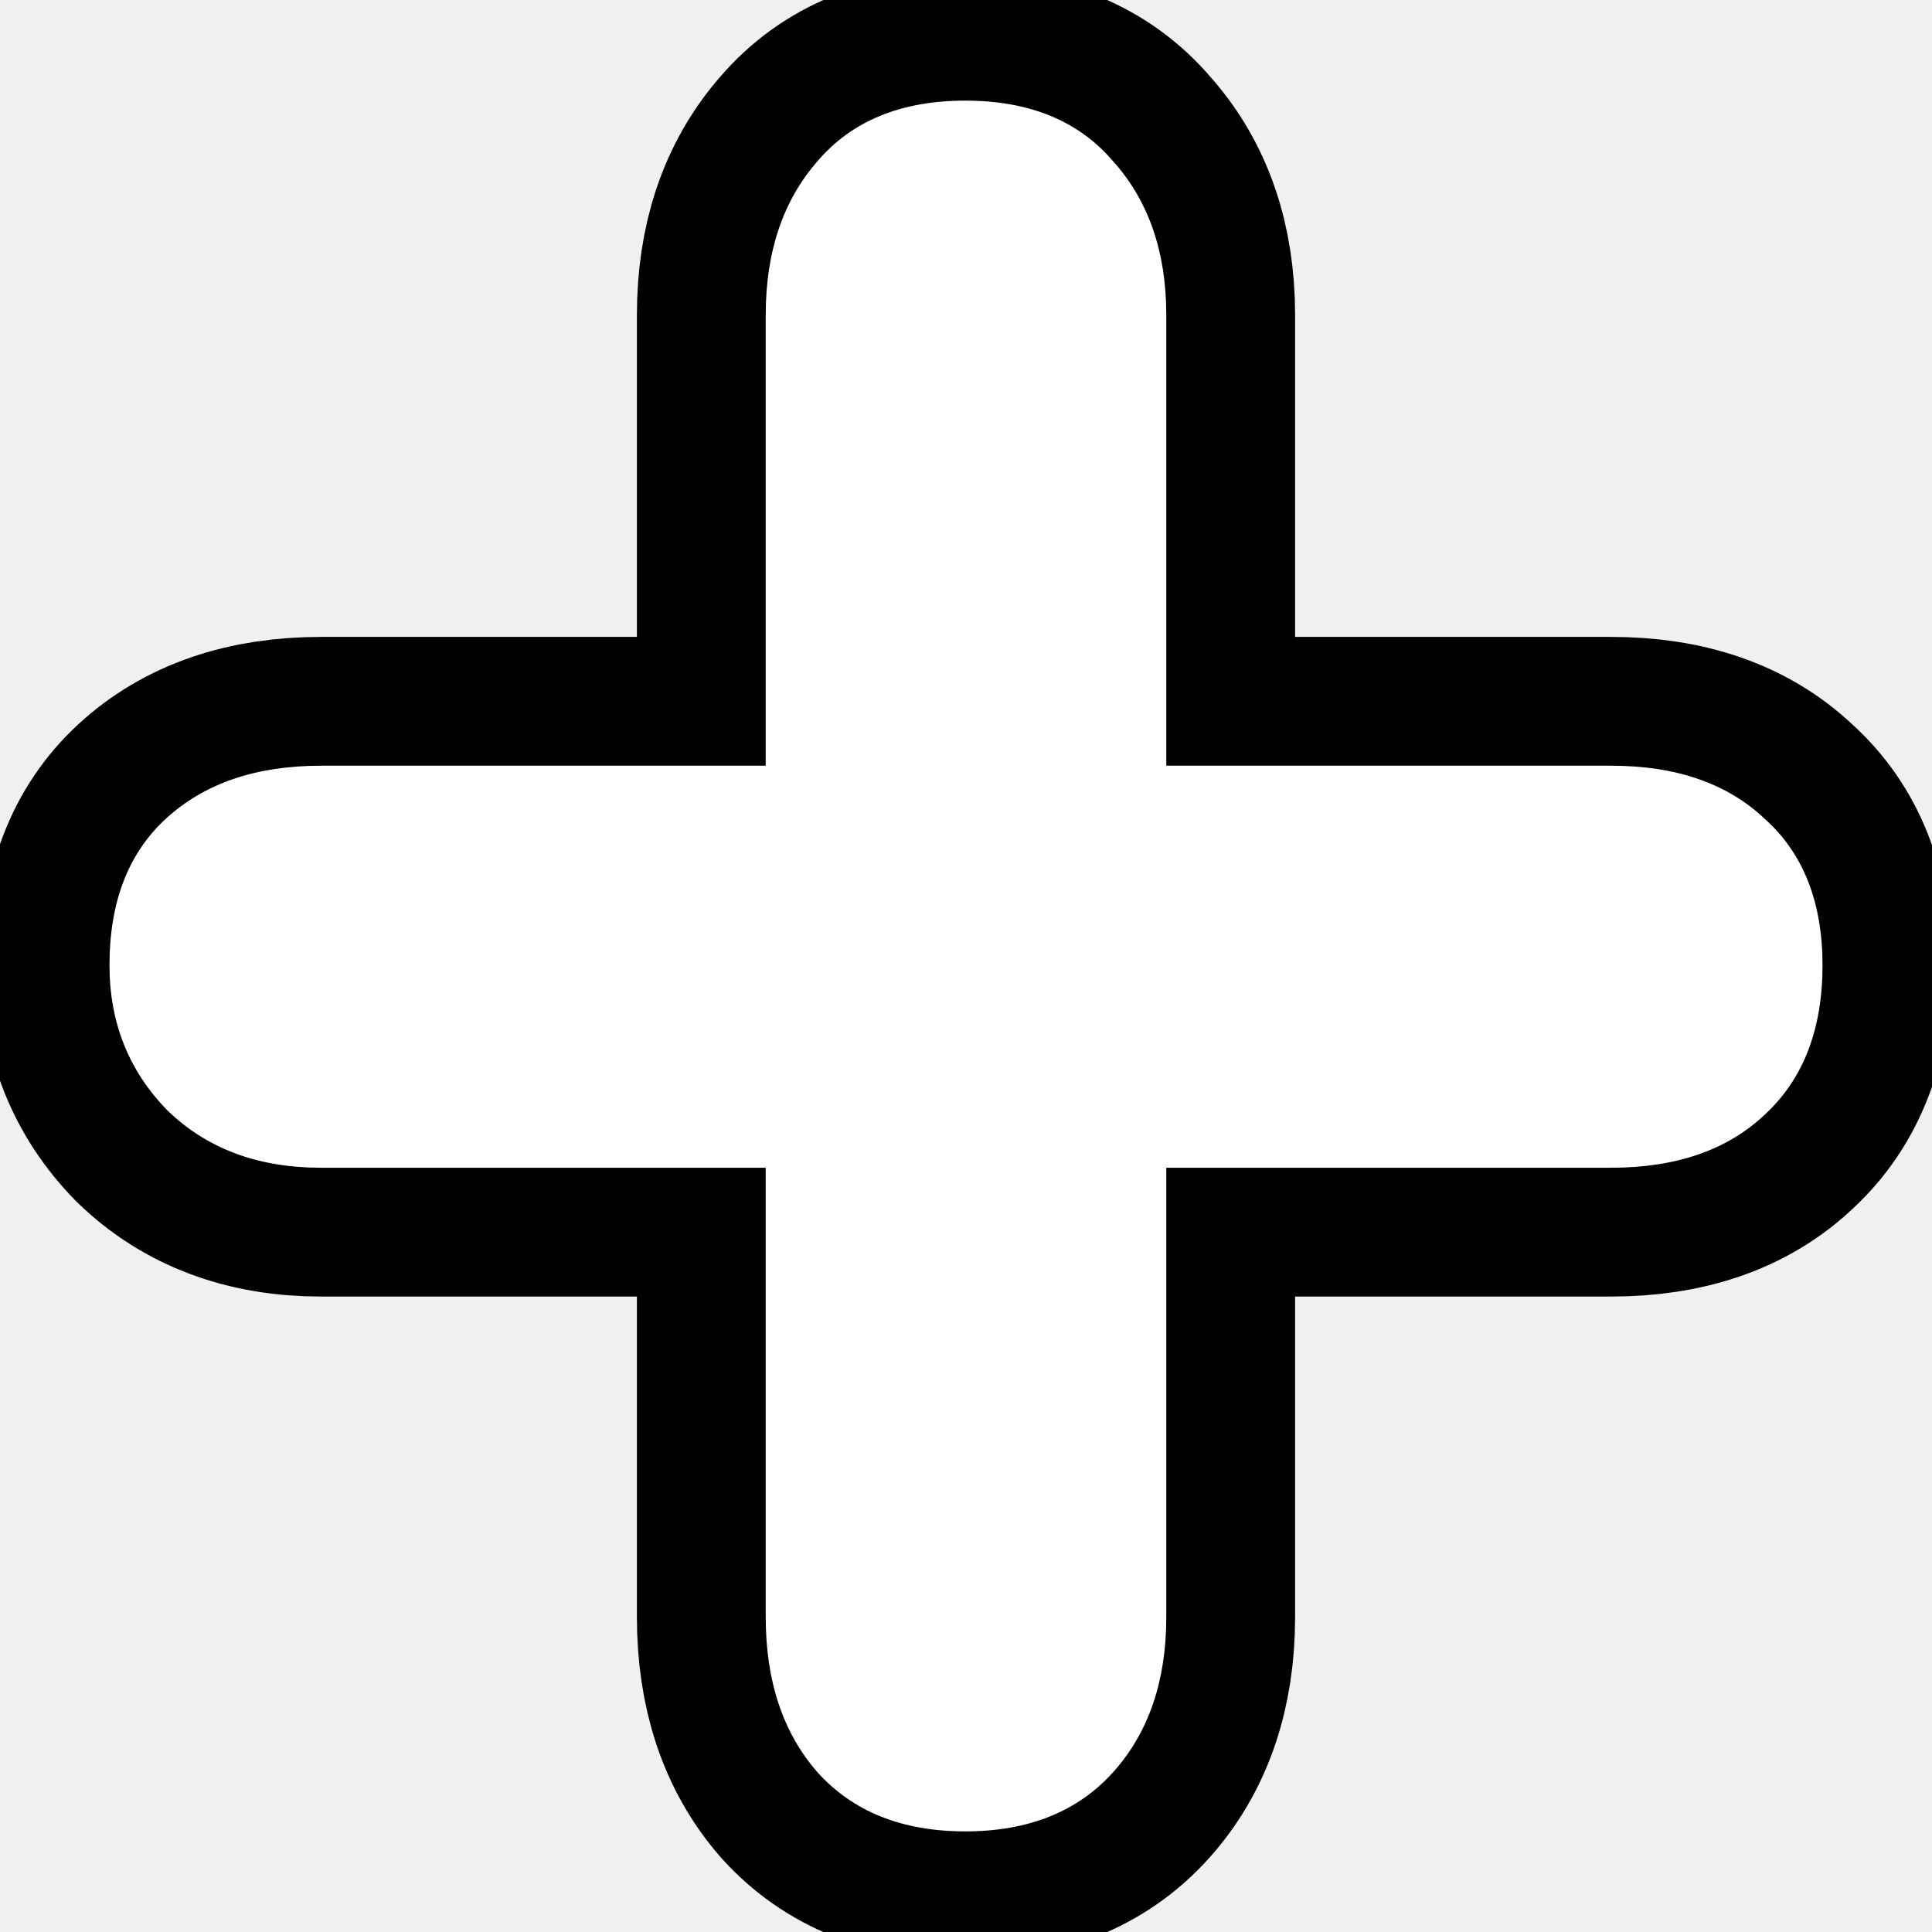
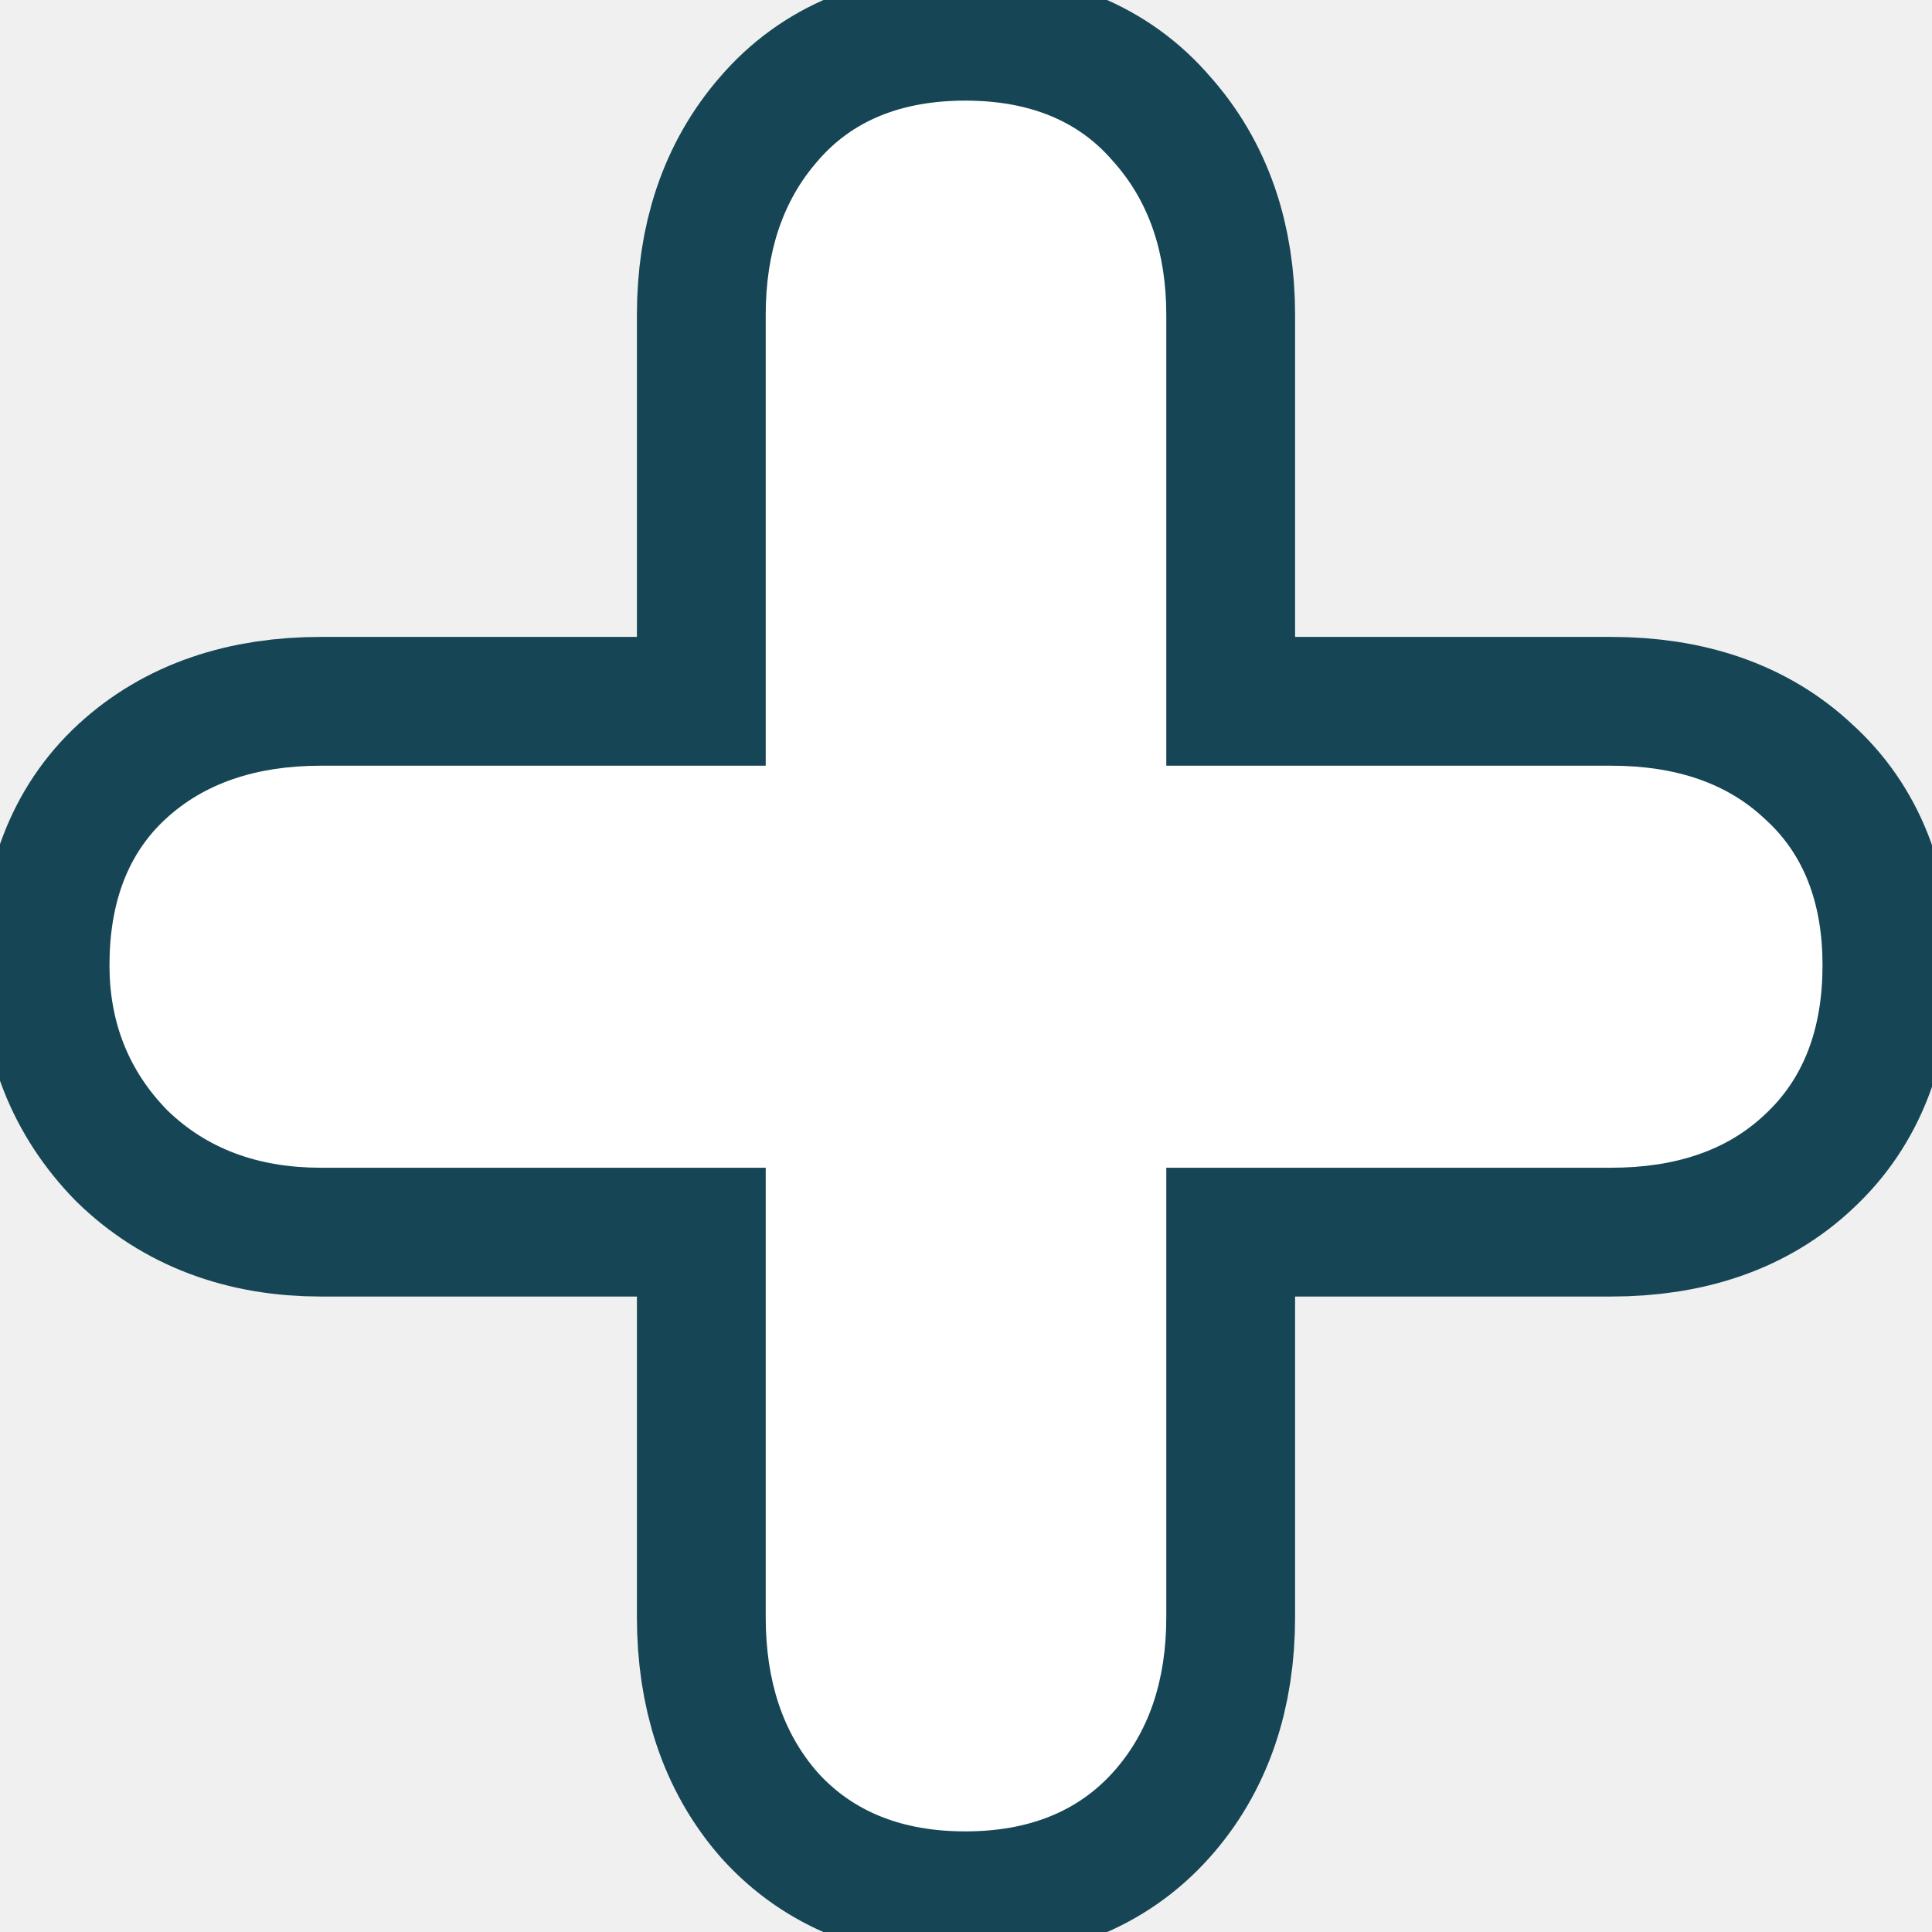
<svg xmlns="http://www.w3.org/2000/svg" id="svg1" viewBox="0 0 60 60" _SVGFile__filename="oldscale/actions/edit_add.svg" version="1.0" y="0" x="0">
-   <path id="path1092" style="stroke-linejoin:round;stroke:#000000;stroke-linecap:round;stroke-width:8;fill:none" d="m23.78 23.78v-13.999c0-1.959 0.536-3.55 1.607-4.774 1.071-1.255 2.601-1.882 4.59-1.882s3.519 0.627 4.59 1.882c1.102 1.224 1.653 2.815 1.653 4.774v13.999h13.816c2.019 0 3.611 0.551 4.773 1.653 1.194 1.071 1.791 2.586 1.791 4.544 0 1.989-0.597 3.534-1.791 4.636-1.162 1.102-2.754 1.652-4.773 1.652h-13.816v13.954c0 1.989-0.551 3.596-1.653 4.82-1.101 1.224-2.632 1.836-4.59 1.836s-3.488-0.612-4.59-1.836c-1.071-1.224-1.607-2.831-1.607-4.82v-13.954h-13.816c-1.958 0-3.549-0.596-4.774-1.79-1.193-1.224-1.79-2.723-1.79-4.498 0-1.958 0.581-3.473 1.744-4.544 1.194-1.102 2.8-1.653 4.82-1.653h13.816z" />
+   <path id="path1092" style="stroke-linejoin:round;stroke:#164655;stroke-linecap:round;stroke-width:8;fill:none" d="m23.78 23.78v-13.999c0-1.959 0.536-3.55 1.607-4.774 1.071-1.255 2.601-1.882 4.59-1.882s3.519 0.627 4.59 1.882c1.102 1.224 1.653 2.815 1.653 4.774v13.999h13.816c2.019 0 3.611 0.551 4.773 1.653 1.194 1.071 1.791 2.586 1.791 4.544 0 1.989-0.597 3.534-1.791 4.636-1.162 1.102-2.754 1.652-4.773 1.652h-13.816v13.954c0 1.989-0.551 3.596-1.653 4.82-1.101 1.224-2.632 1.836-4.59 1.836s-3.488-0.612-4.59-1.836c-1.071-1.224-1.607-2.831-1.607-4.82v-13.954h-13.816c-1.958 0-3.549-0.596-4.774-1.79-1.193-1.224-1.79-2.723-1.79-4.498 0-1.958 0.581-3.473 1.744-4.544 1.194-1.102 2.8-1.653 4.82-1.653h13.816z" />
  <path id="path837" style="fill:#FFFFFF" d="m23.78 23.78v-13.999c0-1.959 0.536-3.55 1.607-4.774 1.071-1.255 2.601-1.882 4.59-1.882s3.519 0.627 4.59 1.882c1.102 1.224 1.653 2.815 1.653 4.774v13.999h13.816c2.019 0 3.611 0.551 4.773 1.653 1.194 1.071 1.791 2.586 1.791 4.544 0 1.989-0.597 3.534-1.791 4.636-1.162 1.102-2.754 1.652-4.773 1.652h-13.816v13.954c0 1.989-0.551 3.596-1.653 4.82-1.101 1.224-2.632 1.836-4.59 1.836s-3.488-0.612-4.59-1.836c-1.071-1.224-1.607-2.831-1.607-4.82v-13.954h-13.816c-1.958 0-3.549-0.596-4.774-1.79-1.193-1.224-1.79-2.723-1.79-4.498 0-1.958 0.581-3.473 1.744-4.544 1.194-1.102 2.8-1.653 4.82-1.653h13.816z" />
</svg>
